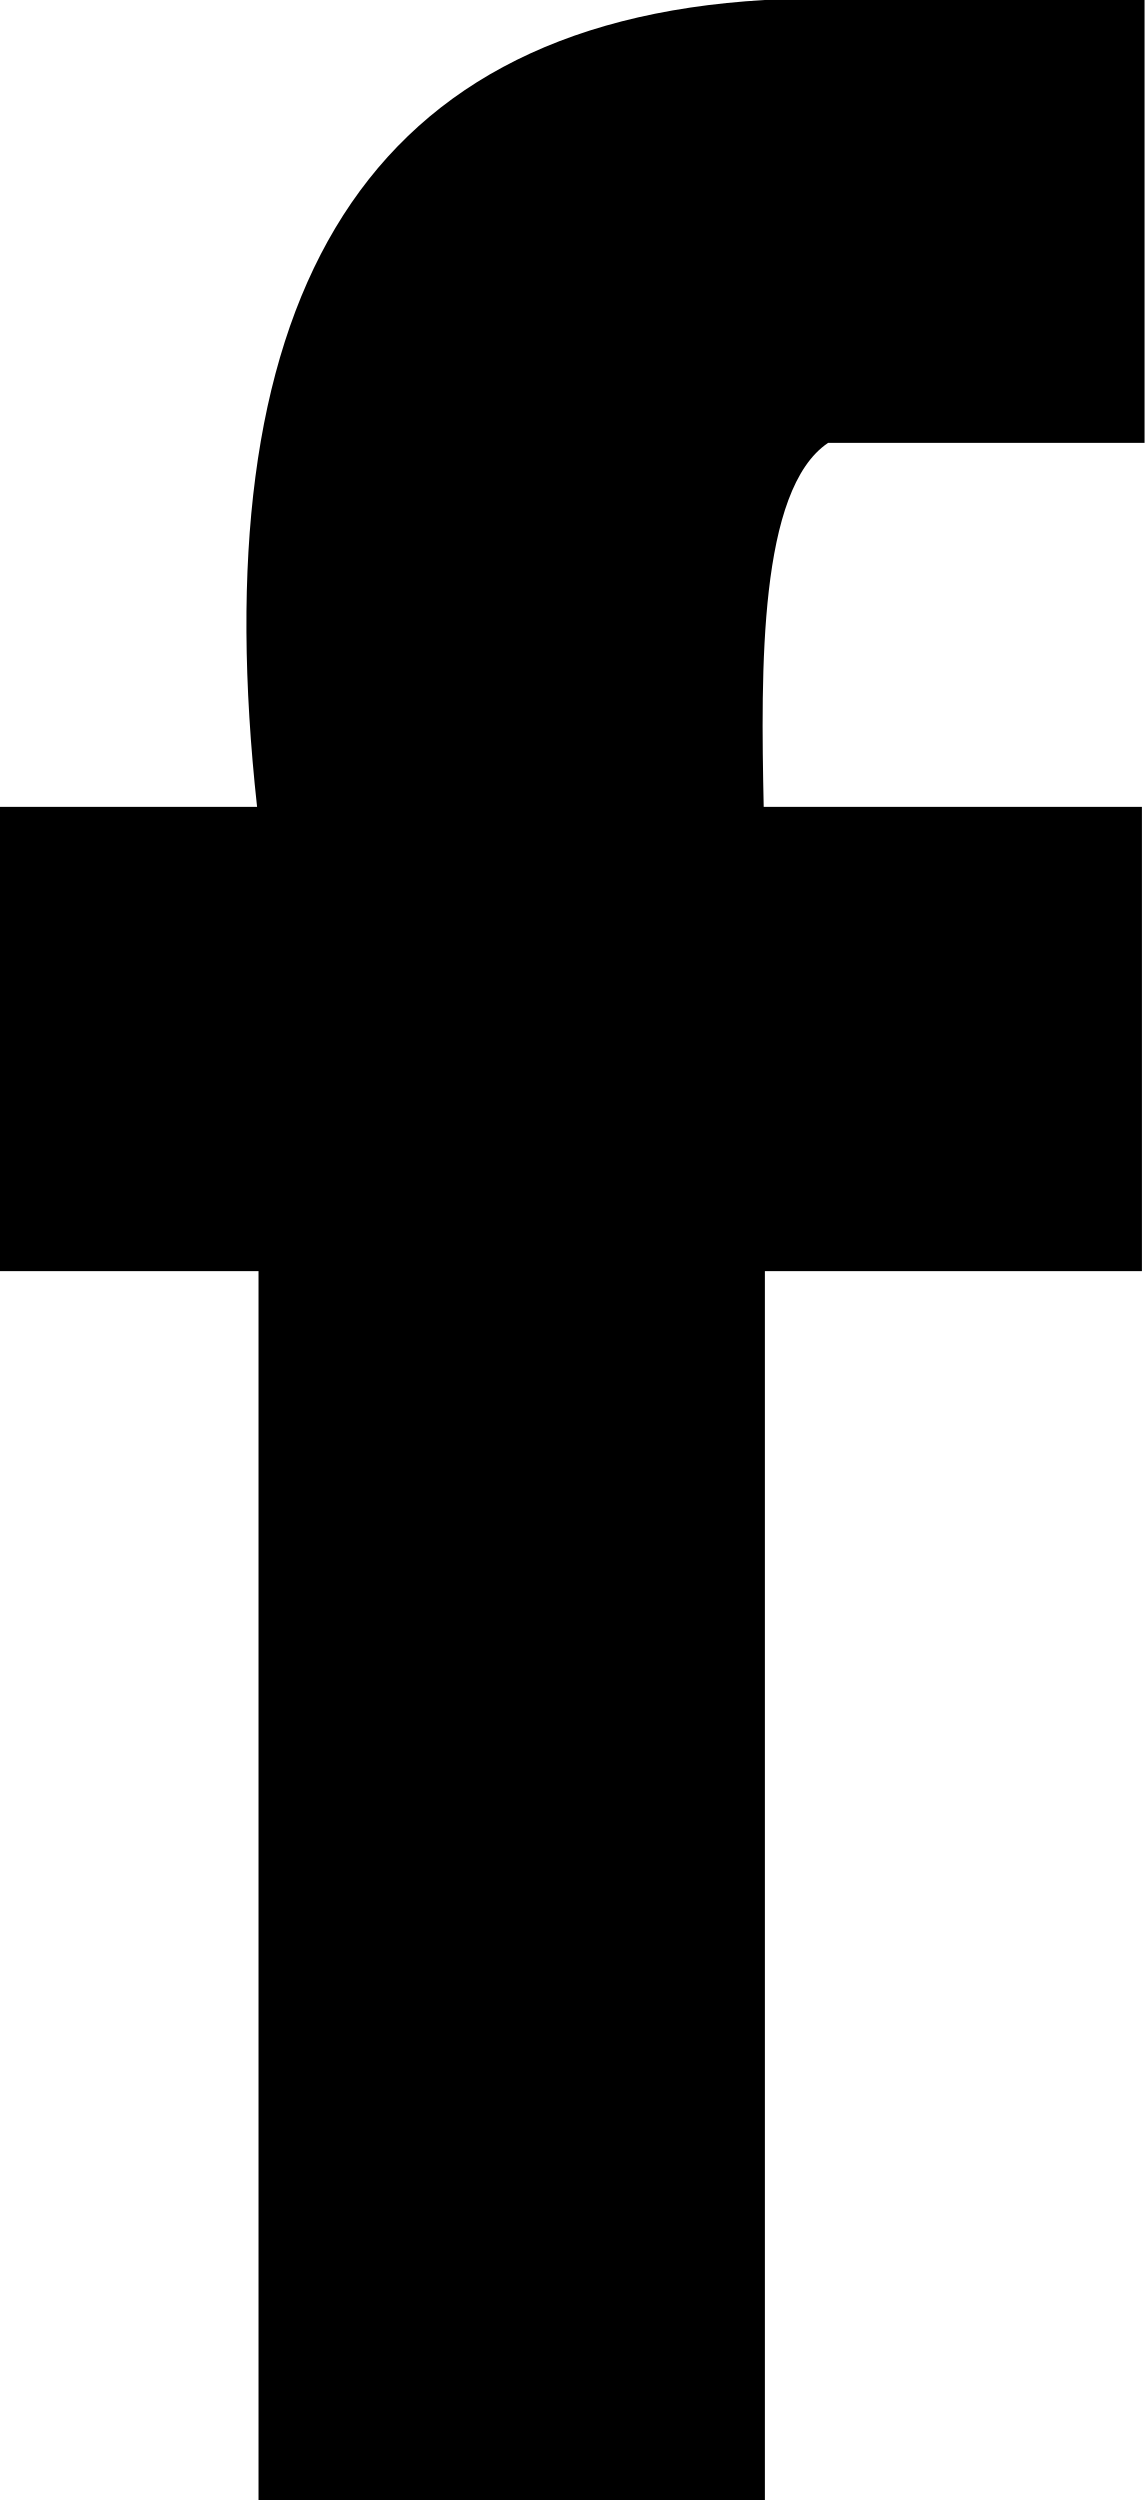
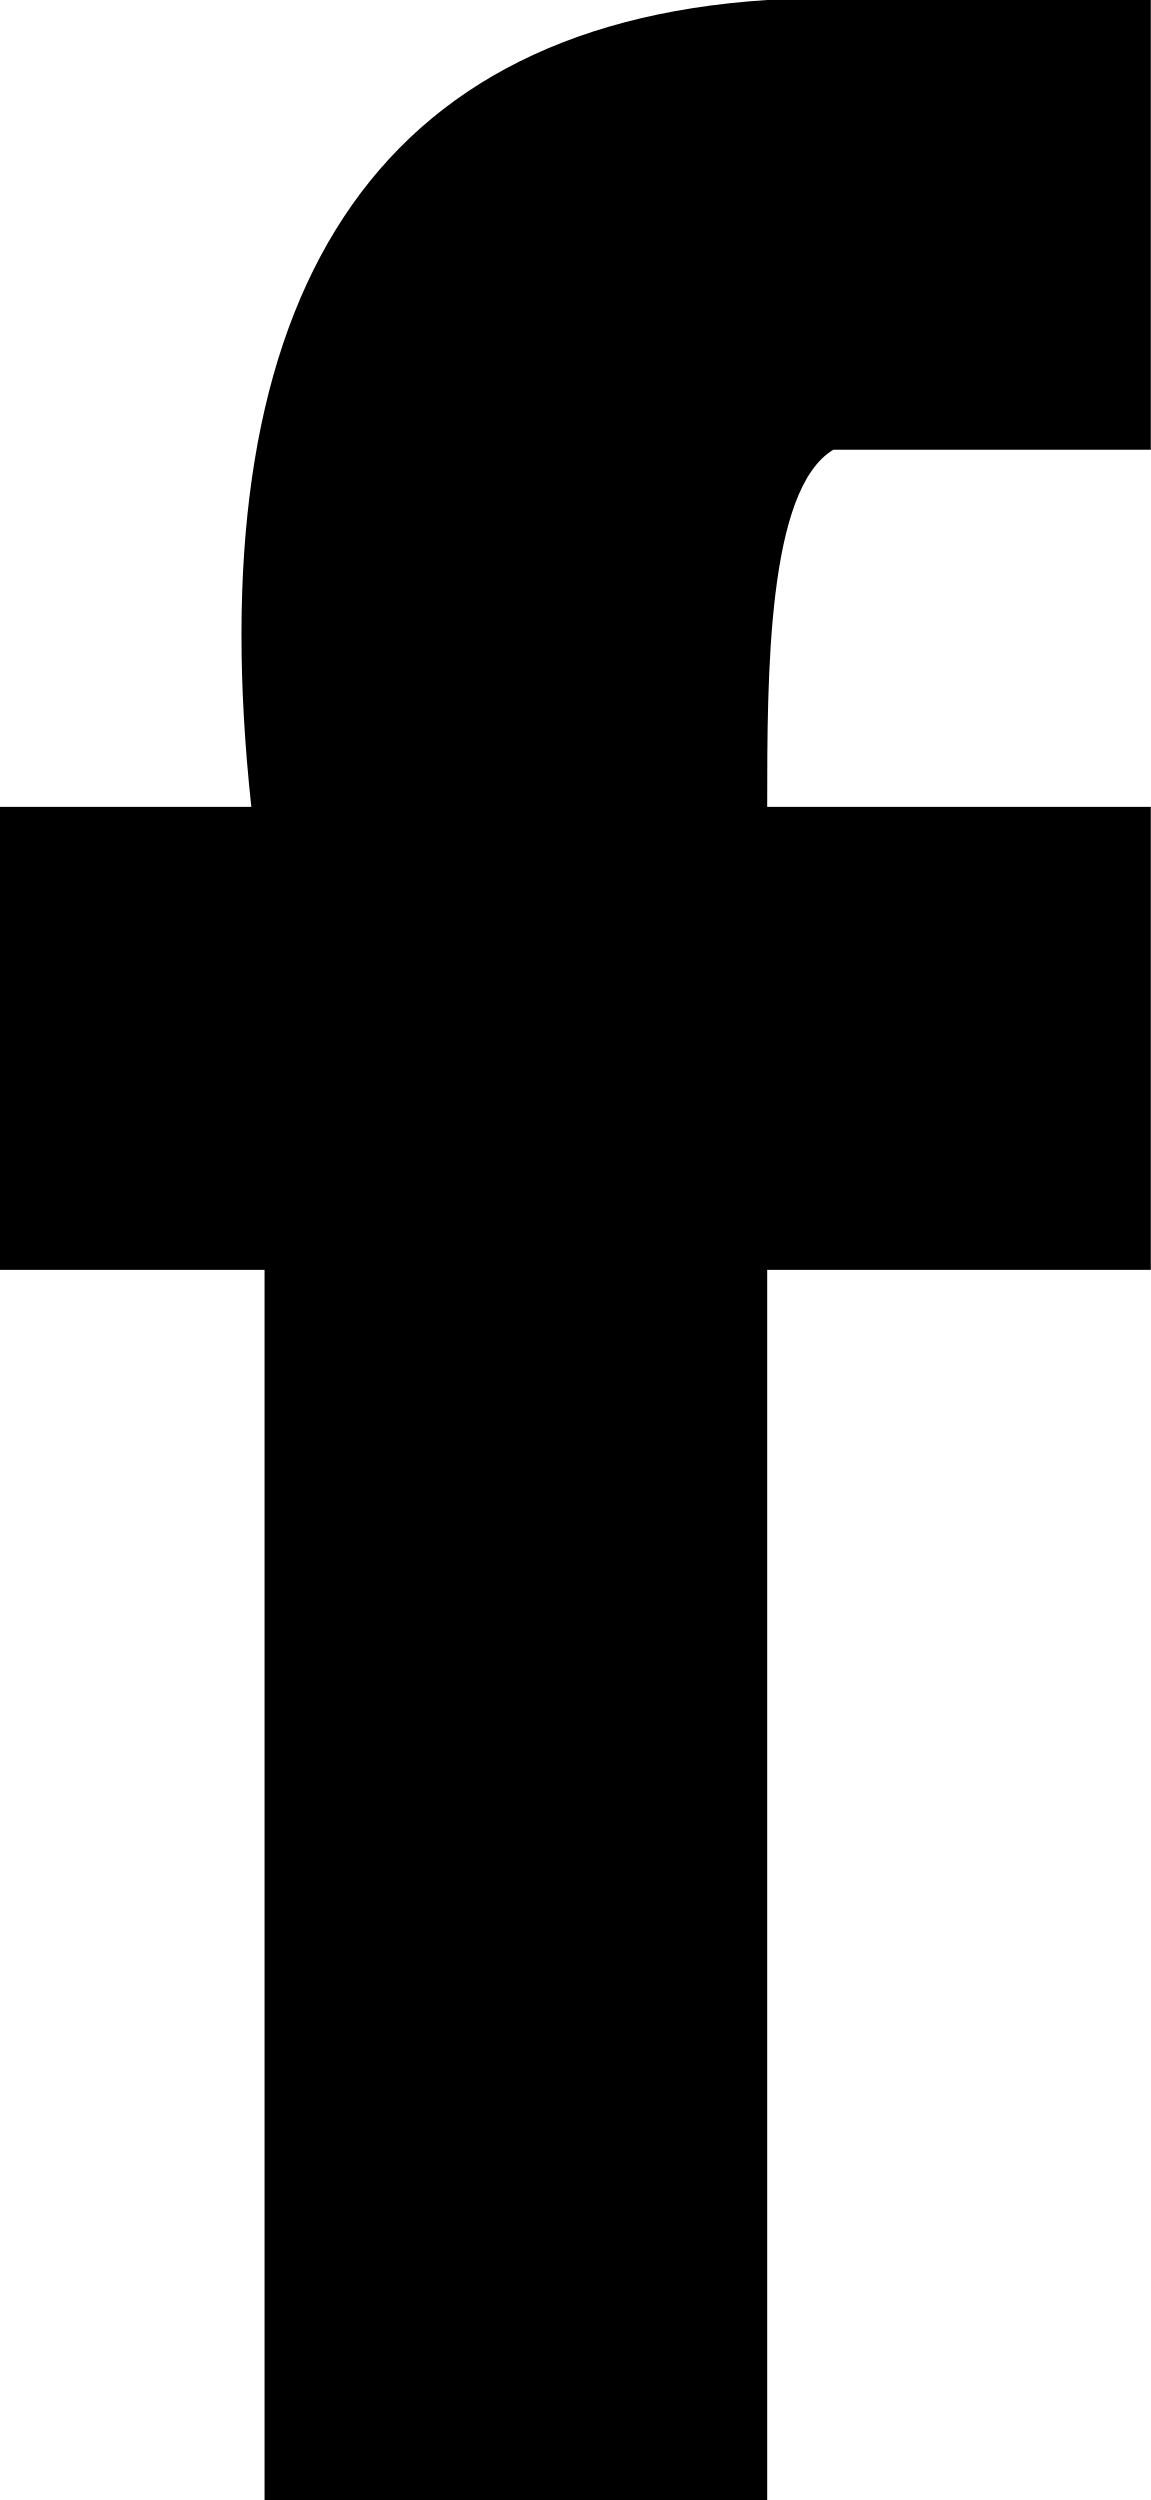
- <svg xmlns="http://www.w3.org/2000/svg" version="1.0" id="Layer_1" x="0px" y="0px" width="8.672px" height="18.944px" viewBox="0 0 8.672 18.944" enable-background="new 0 0 8.672 18.944" xml:space="preserve">
-   <path d="M6.275,3.356c0.799,0,1.599,0,2.398,0c0-1.119,0-2.237,0-3.356c-0.959,0-1.92,0-2.878,0C2.656,0.181,1.54,2.387,1.948,6.114 H0v3.518h1.959c0,3.104,0,6.208,0,9.312c1.279,0,2.559,0,3.837,0c0-3.104,0-6.208,0-9.312h2.857V6.114H5.787 C5.765,5.069,5.75,3.709,6.275,3.356z" />
+ <svg xmlns="http://www.w3.org/2000/svg" version="1.1" id="Layer_1" x="0px" y="0px" viewBox="0 0 8.7 18.9" style="enable-background:new 0 0 8.7 18.9;" xml:space="preserve">
+   <path d="M6.3,3.4c0.8,0,1.6,0,2.4,0c0-1.1,0-2.2,0-3.4c-1,0-1.9,0-2.9,0C2.7,0.2,1.5,2.4,1.9,6.1H0v3.5h2c0,3.1,0,6.2,0,9.3  c1.3,0,2.6,0,3.8,0c0-3.1,0-6.2,0-9.3h2.9V6.1H5.8C5.8,5.1,5.8,3.7,6.3,3.4z" />
</svg>
